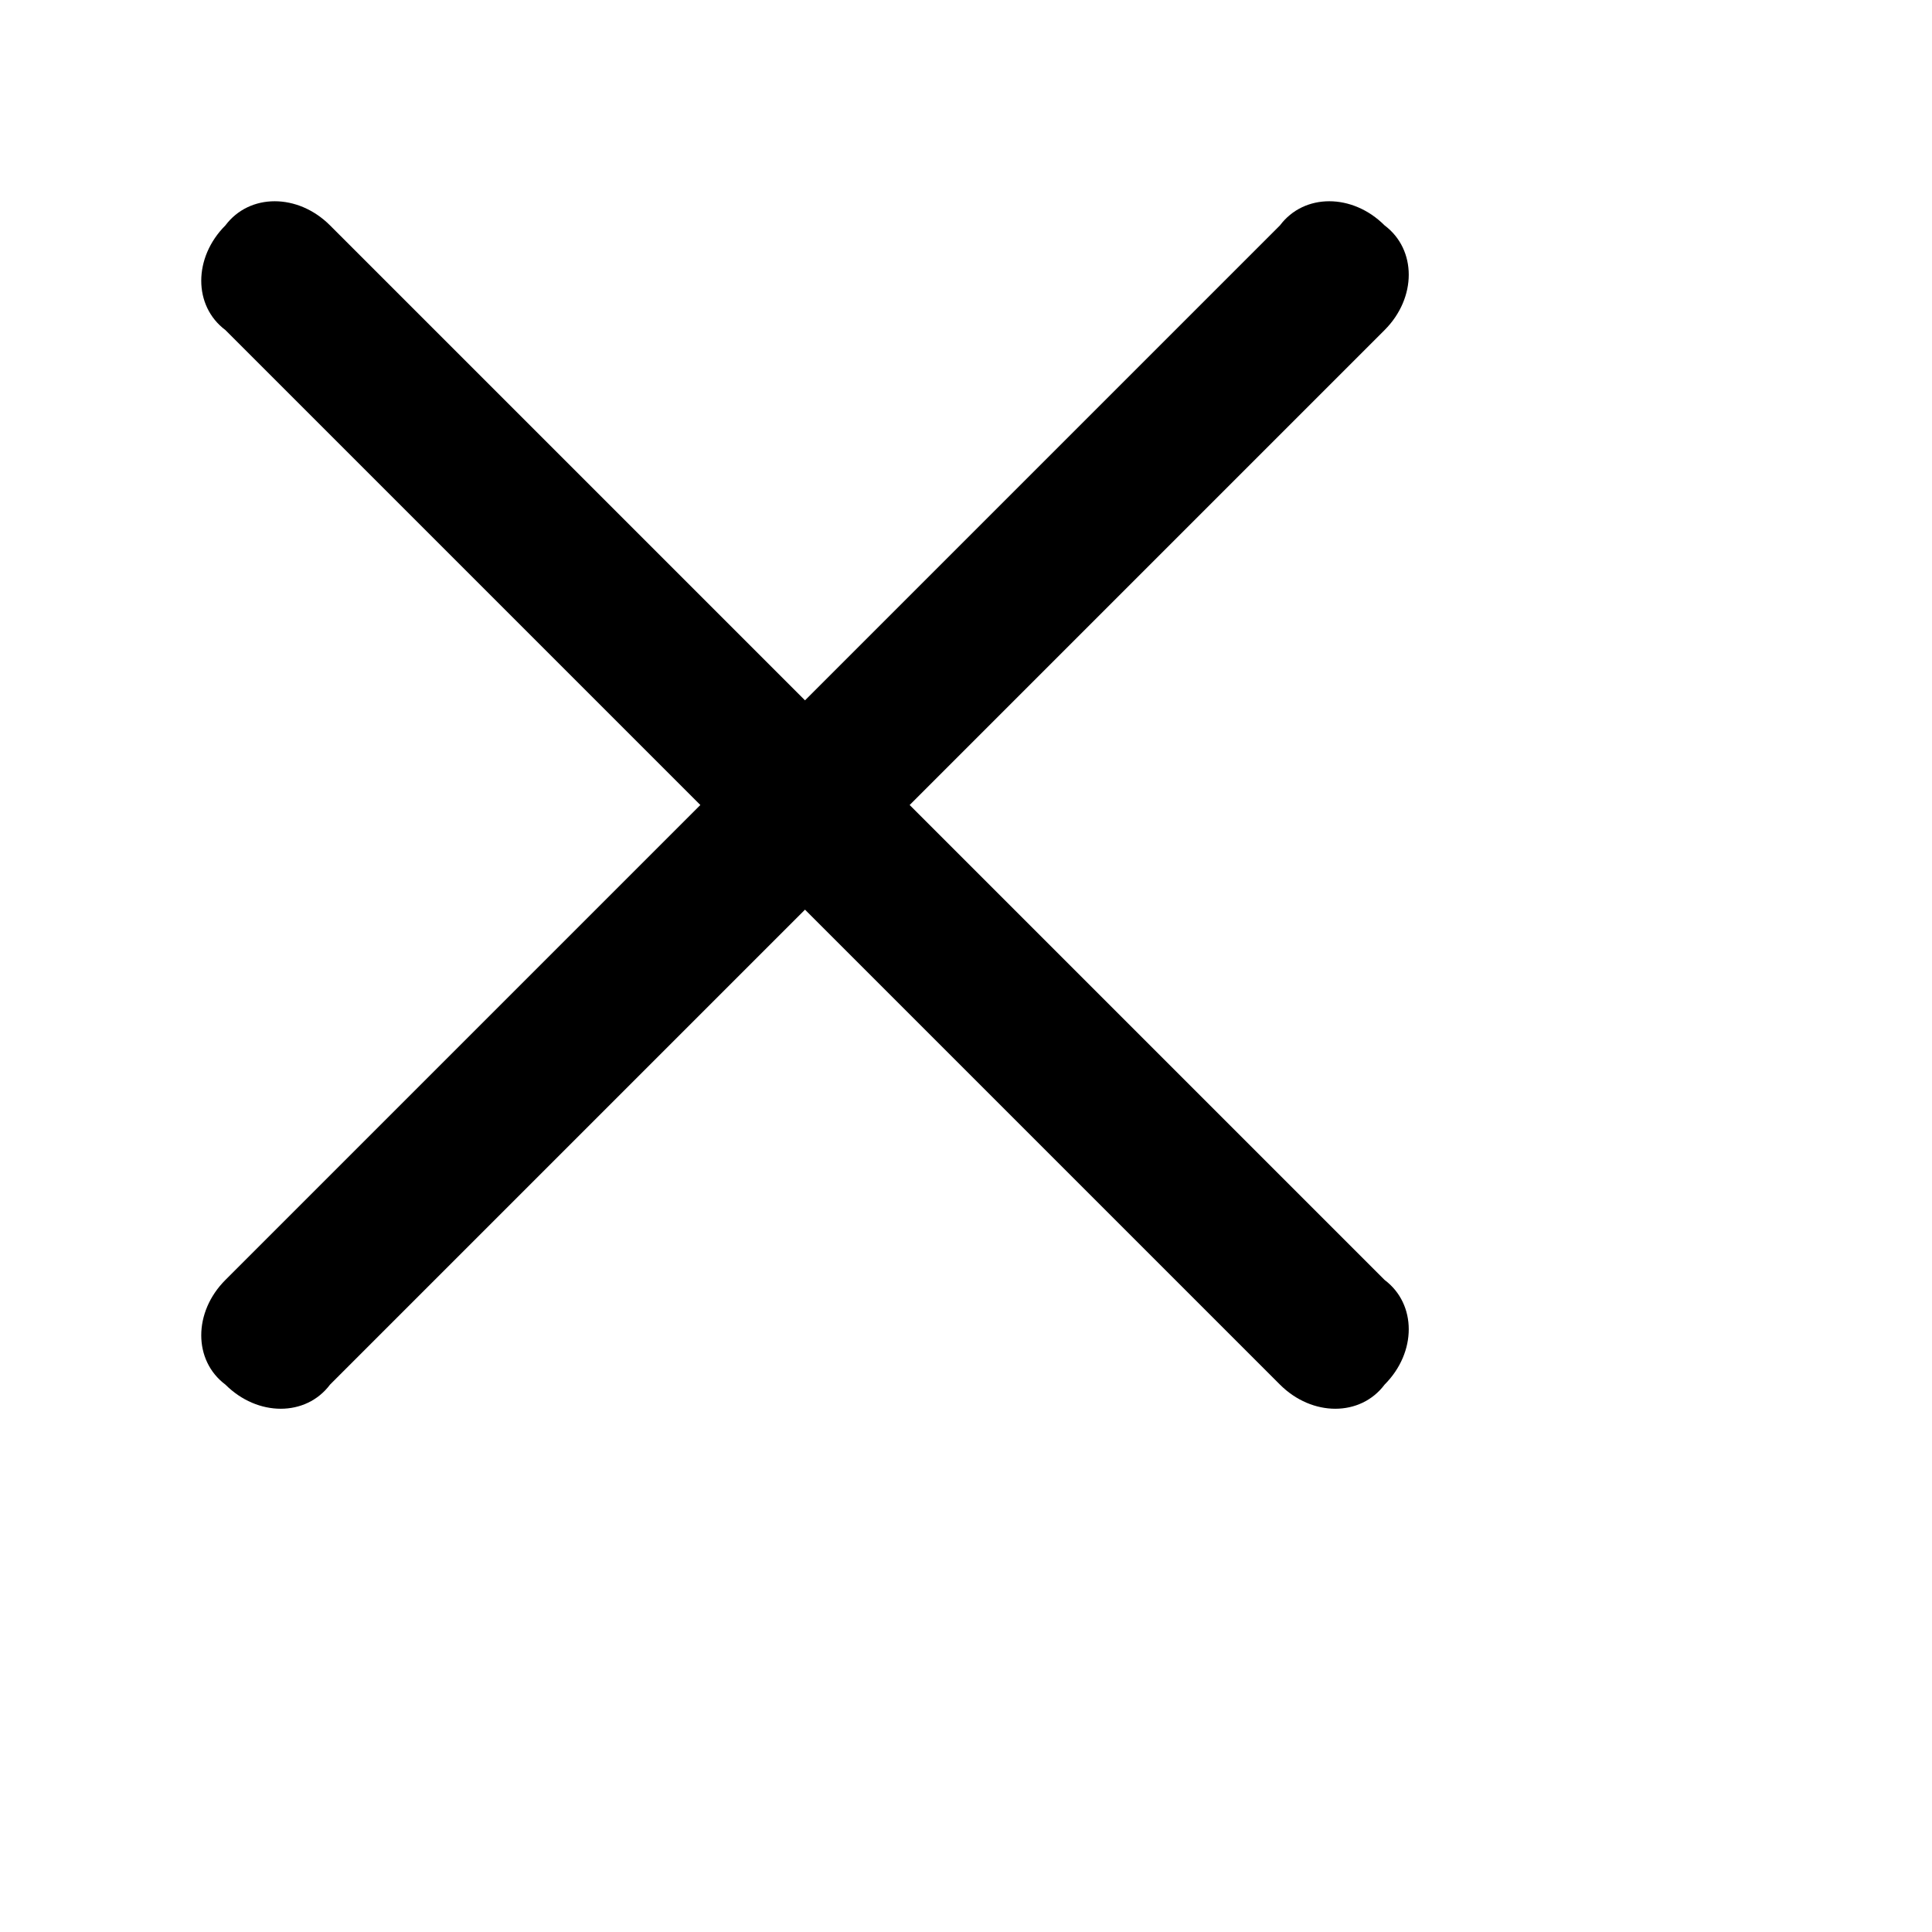
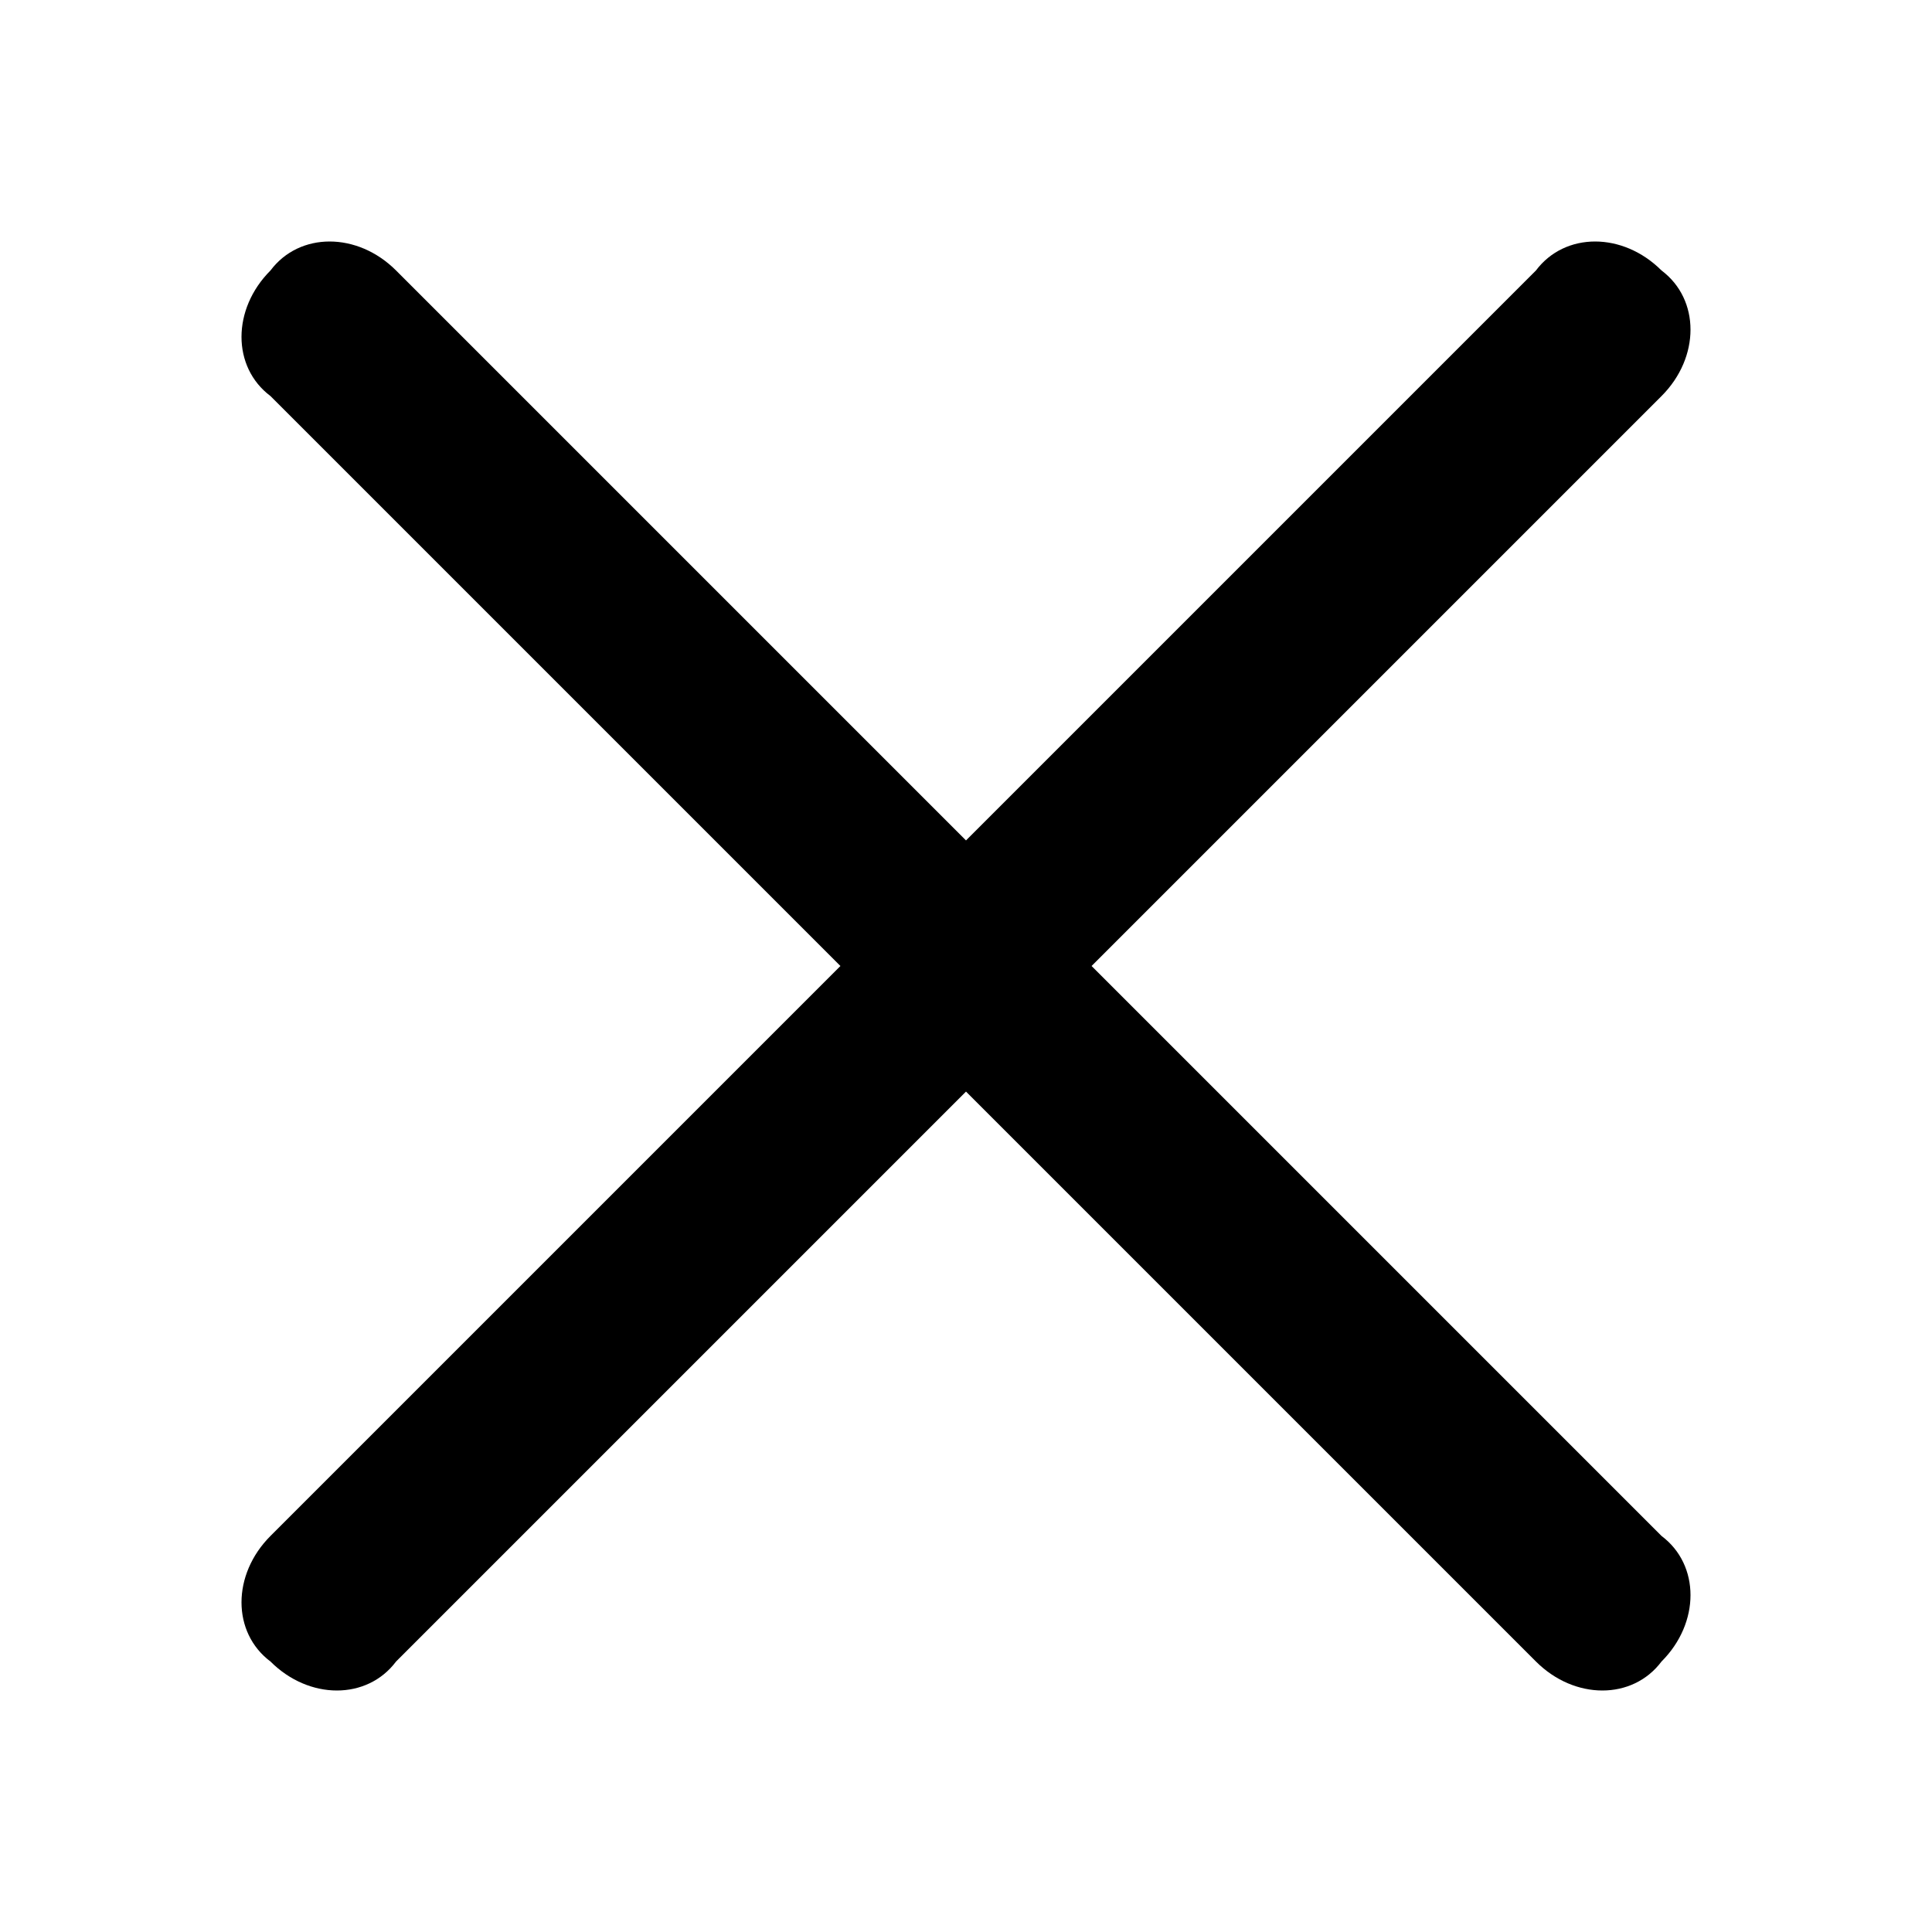
- <svg xmlns="http://www.w3.org/2000/svg" viewBox="0 0 24 24">
+ <svg xmlns="http://www.w3.org/2000/svg" viewBox="0 0 20 20">
  <path d="M 17.2 4.1 C 17.6 3.7 17.6 3.1 17.2 2.8 C 16.8 2.4 16.2 2.4 15.9 2.8 L 10 8.7 L 4.1 2.8 C 3.7 2.4 3.1 2.4 2.8 2.8 C 2.4 3.2 2.4 3.8 2.8 4.1 L 8.7 10 L 2.8 15.9 C 2.4 16.3 2.4 16.9 2.8 17.2 C 3.2 17.6 3.8 17.6 4.1 17.2 L 10 11.3 L 15.9 17.2 C 16.3 17.6 16.9 17.6 17.2 17.2 C 17.6 16.8 17.6 16.2 17.2 15.9 L 11.3 10 L 17.2 4.1 Z" fill="currentColor" />
</svg>
